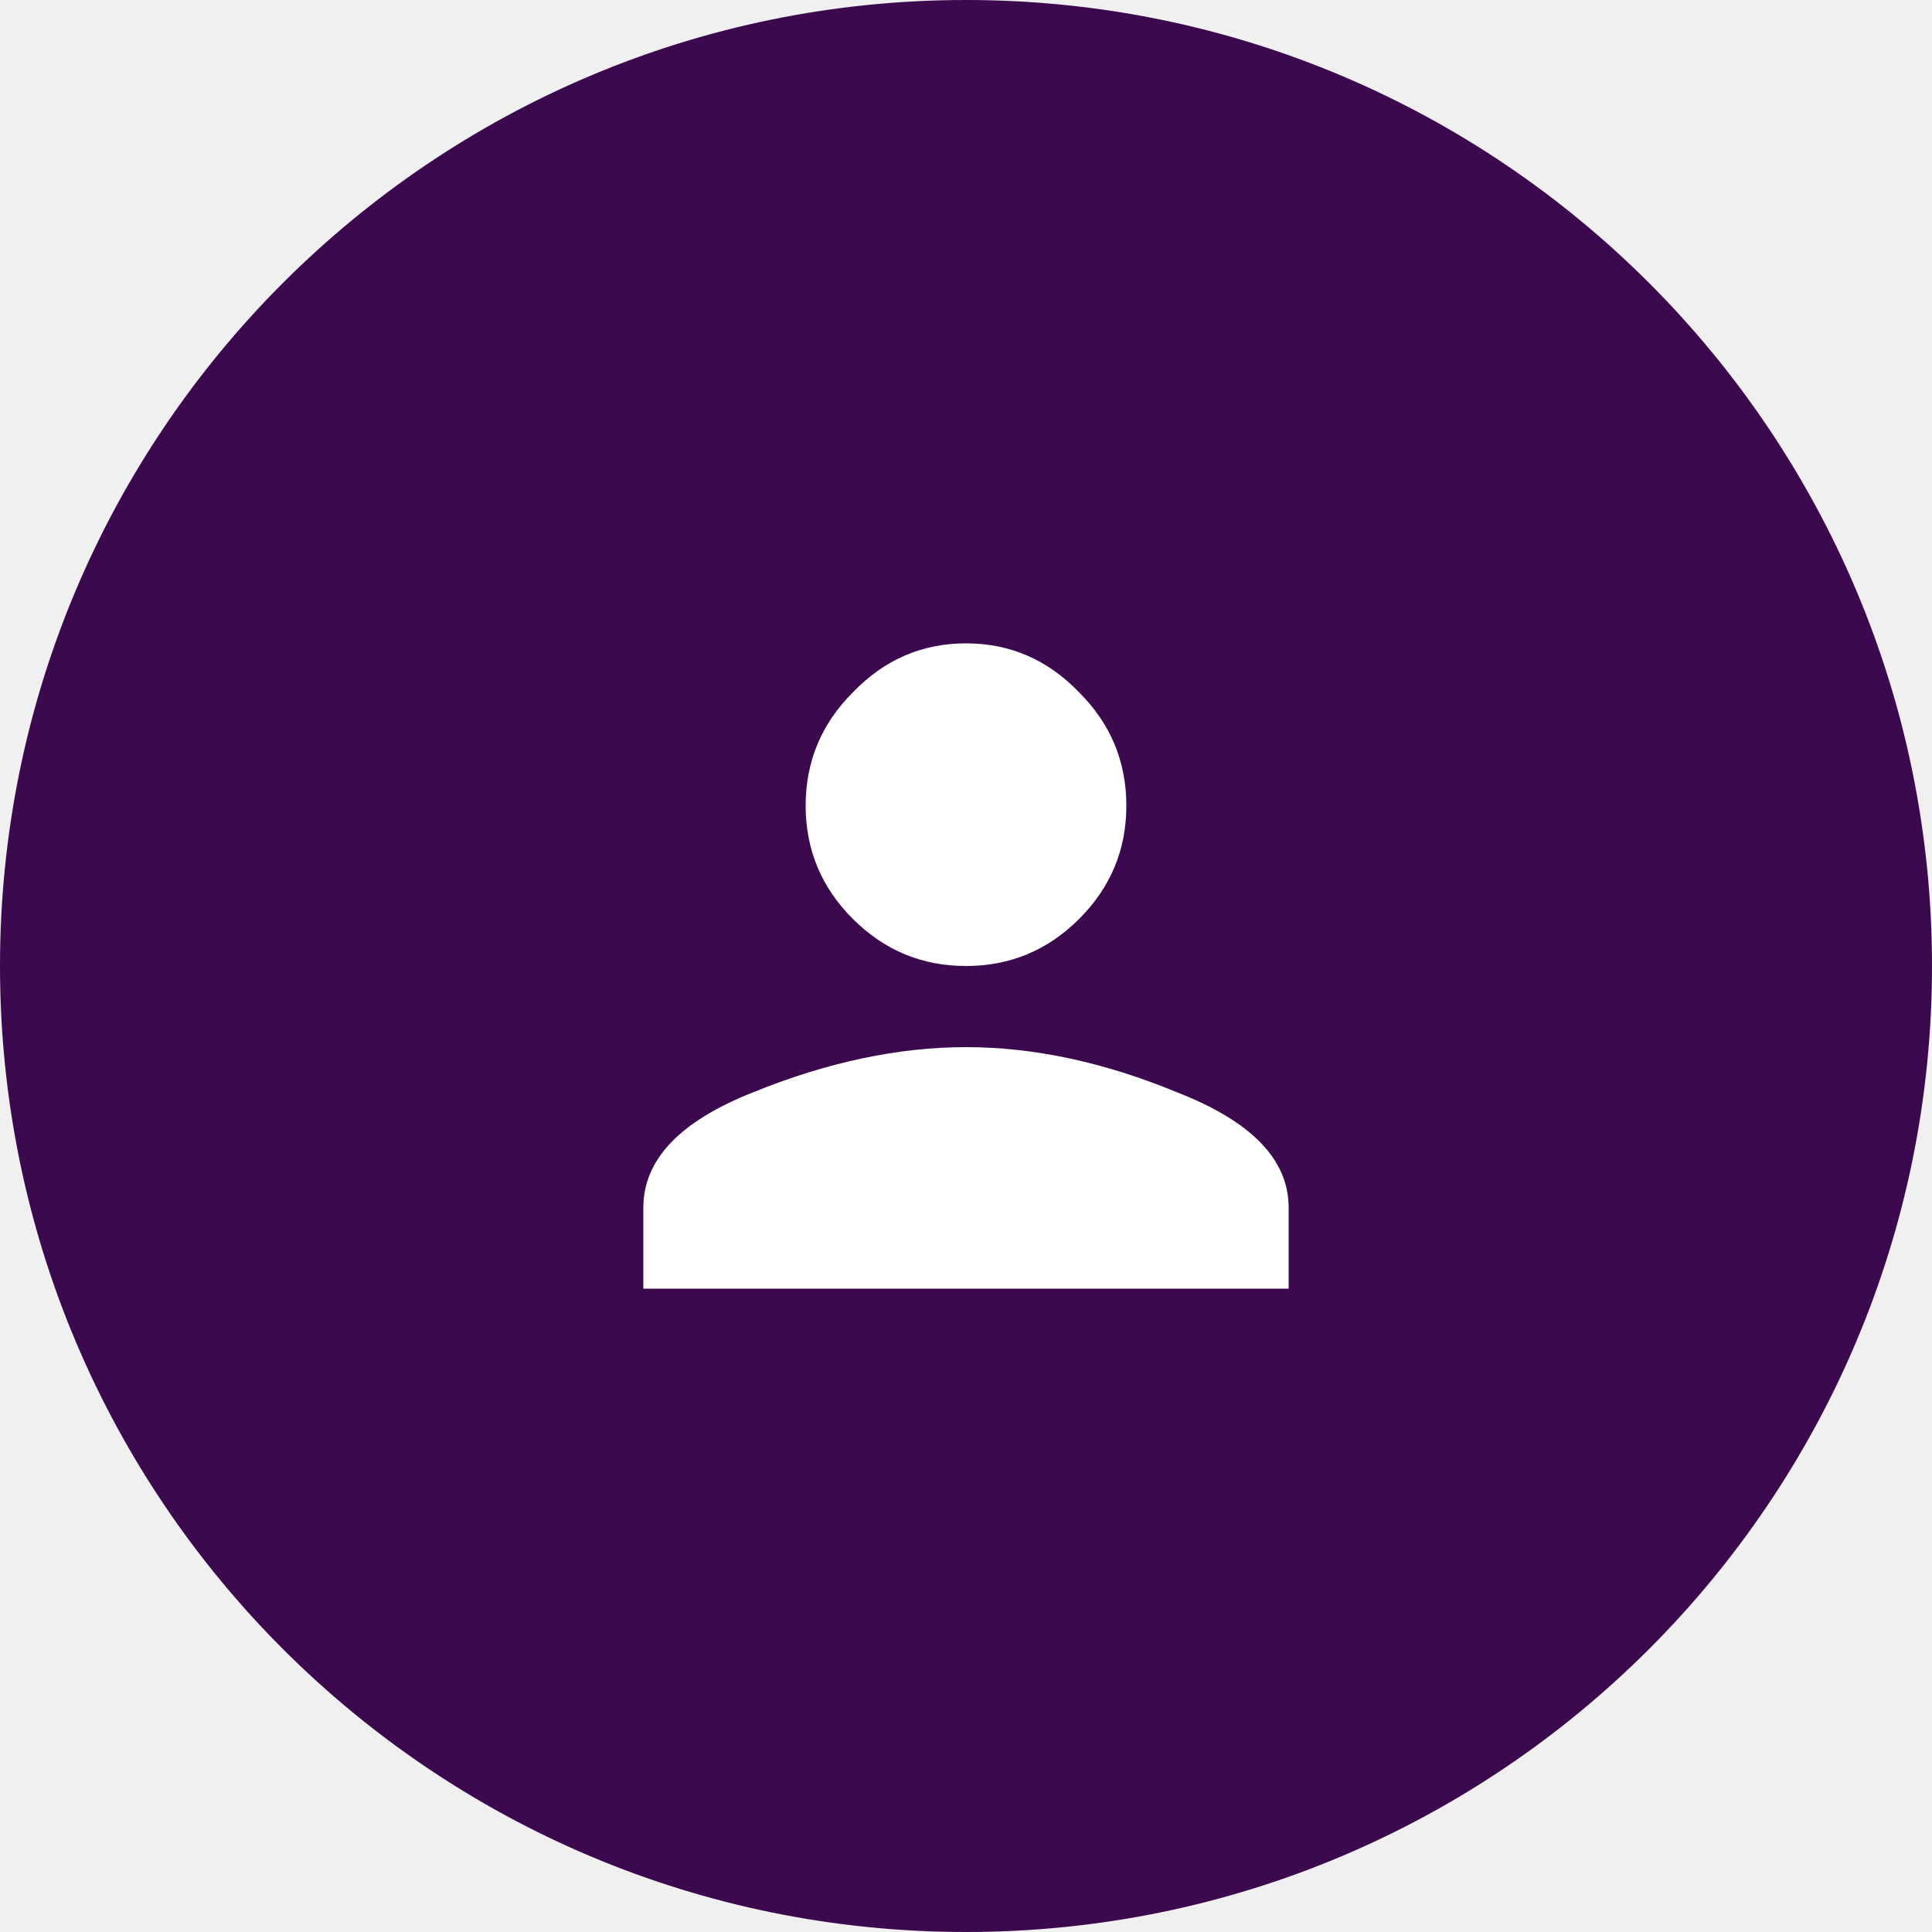
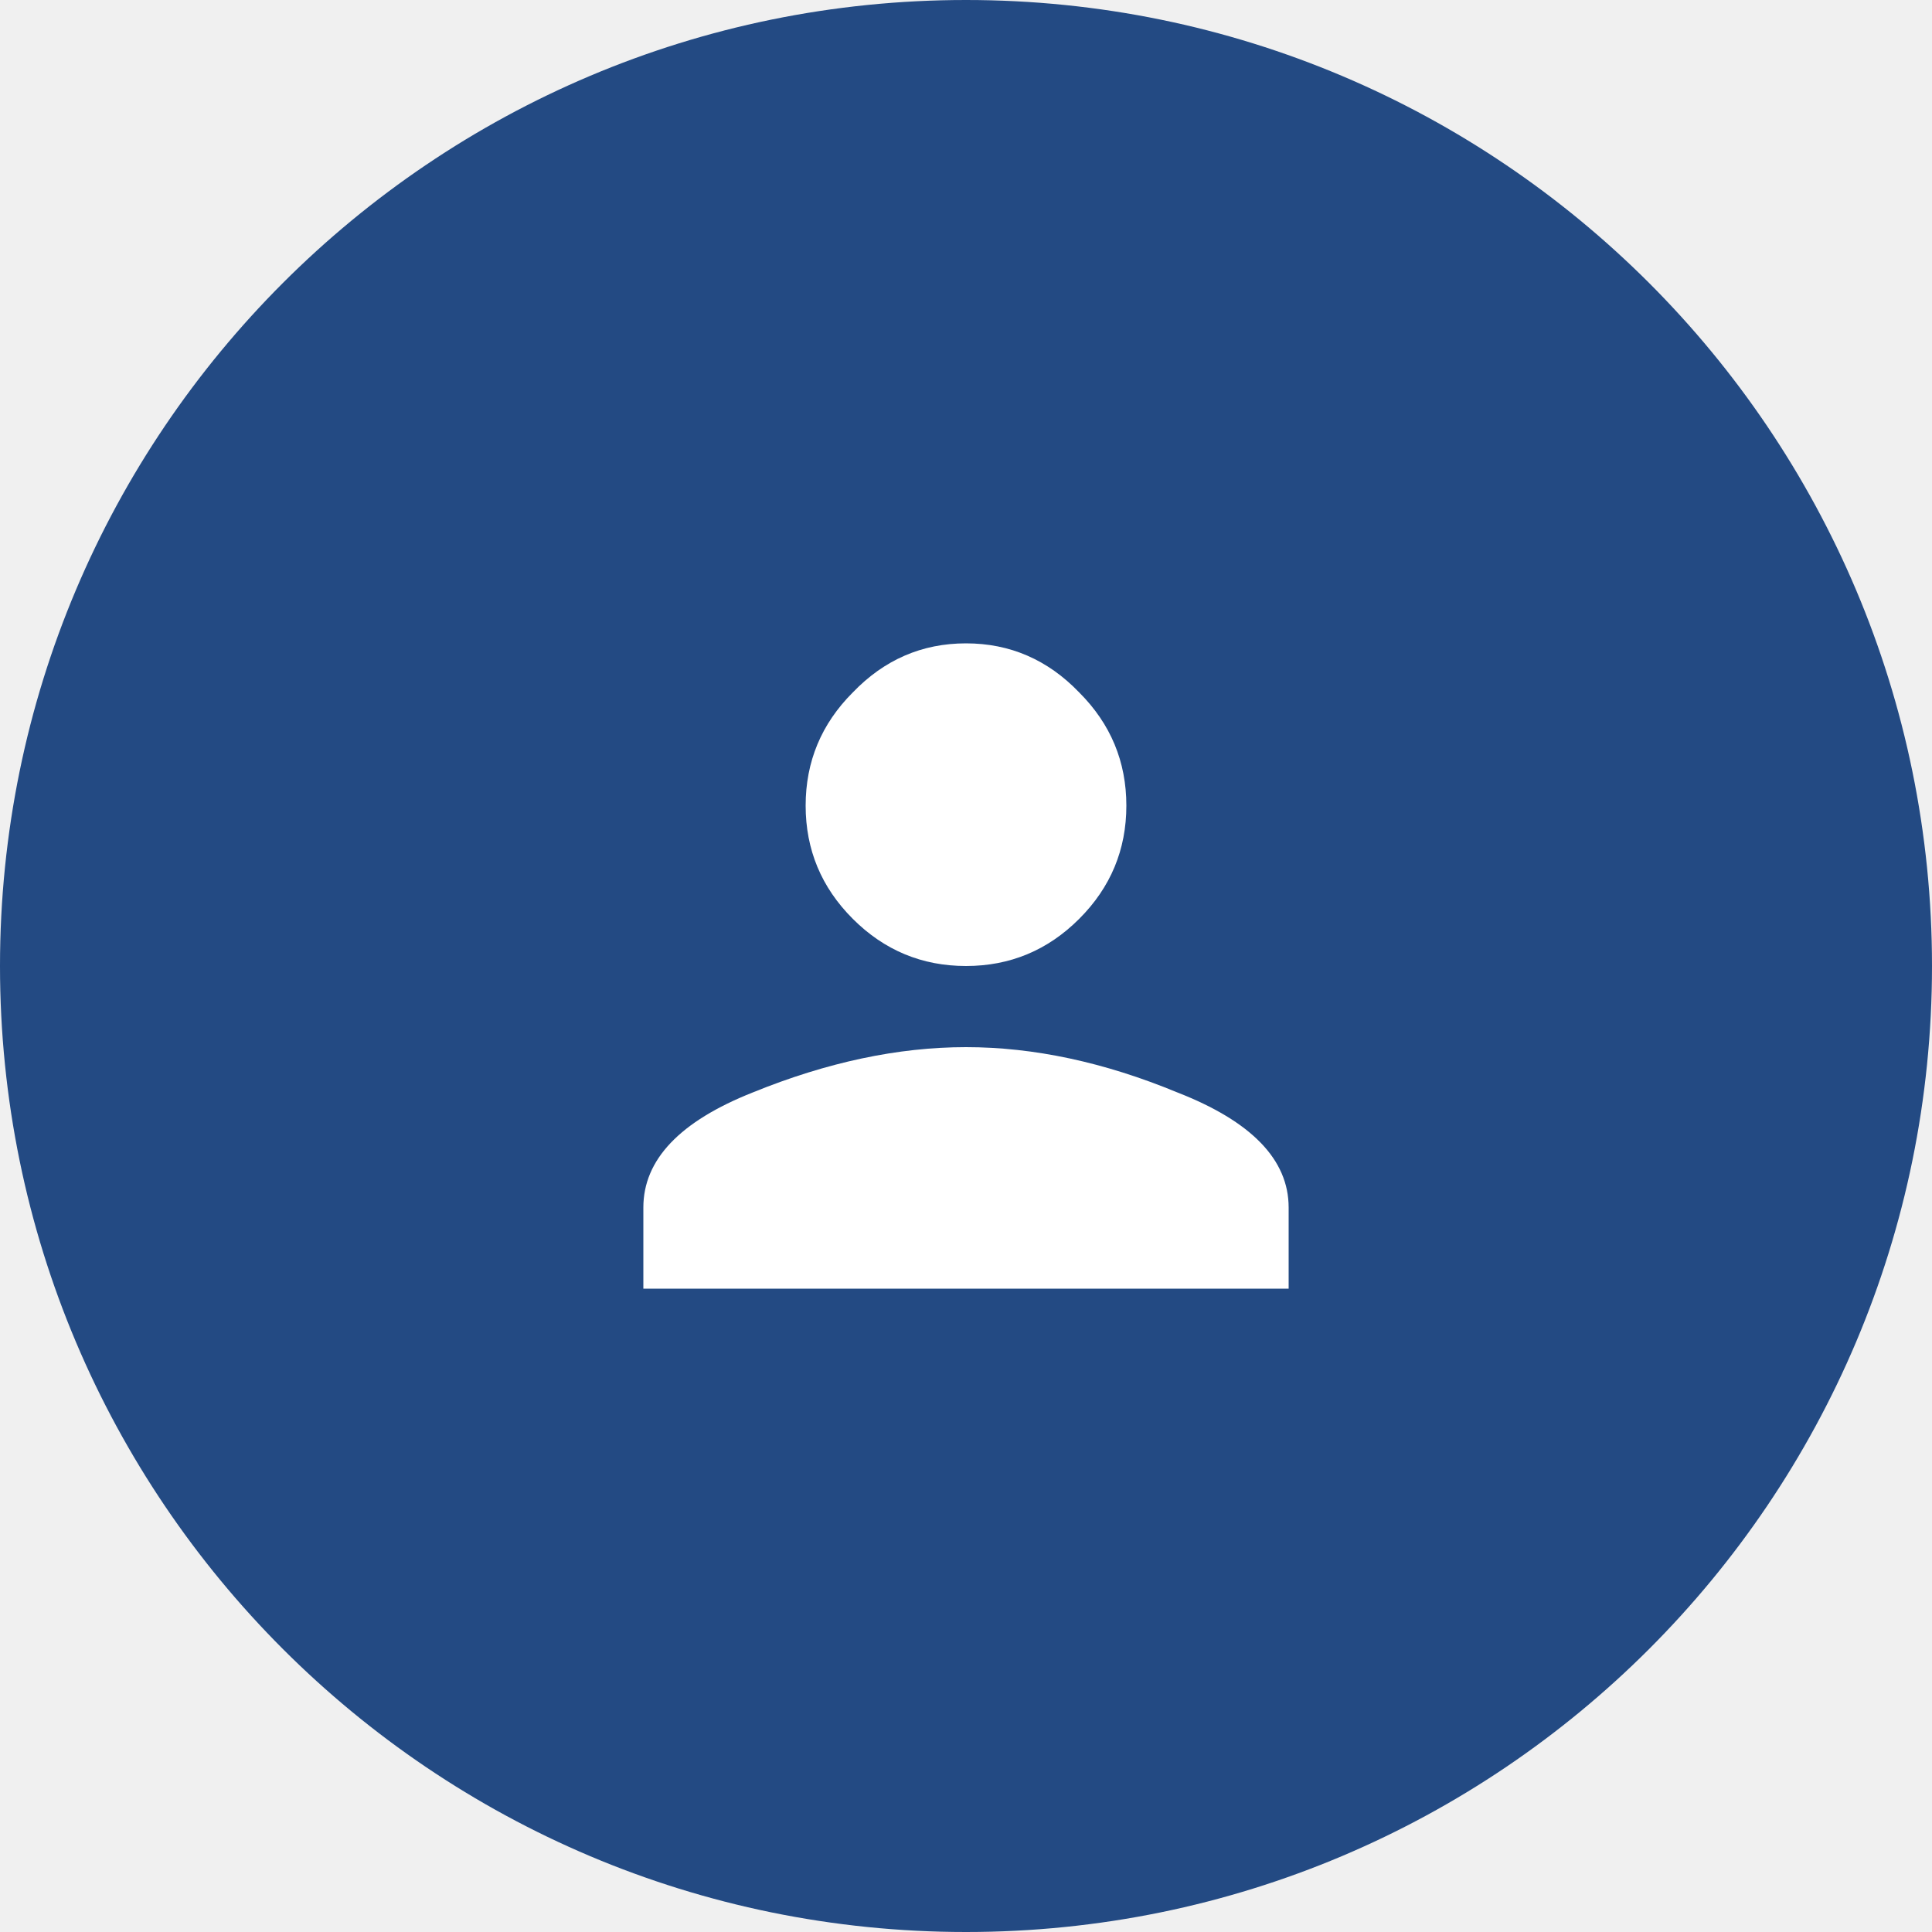
<svg xmlns="http://www.w3.org/2000/svg" width="32" height="32" viewBox="0 0 32 32" fill="none">
-   <rect width="32" height="32" rx="16" fill="#3C094F" />
+   <rect width="32" height="32" rx="16" fill="#234A83" />
  <path d="M12.469 18.094C13.698 17.594 14.875 17.344 16 17.344C17.125 17.344 18.292 17.594 19.5 18.094C20.729 18.573 21.344 19.208 21.344 20V21.344H10.656V20C10.656 19.208 11.26 18.573 12.469 18.094ZM17.875 15.219C17.354 15.74 16.729 16 16 16C15.271 16 14.646 15.74 14.125 15.219C13.604 14.698 13.344 14.073 13.344 13.344C13.344 12.615 13.604 11.99 14.125 11.469C14.646 10.927 15.271 10.656 16 10.656C16.729 10.656 17.354 10.927 17.875 11.469C18.396 11.99 18.656 12.615 18.656 13.344C18.656 14.073 18.396 14.698 17.875 15.219Z" fill="white" />
</svg>
